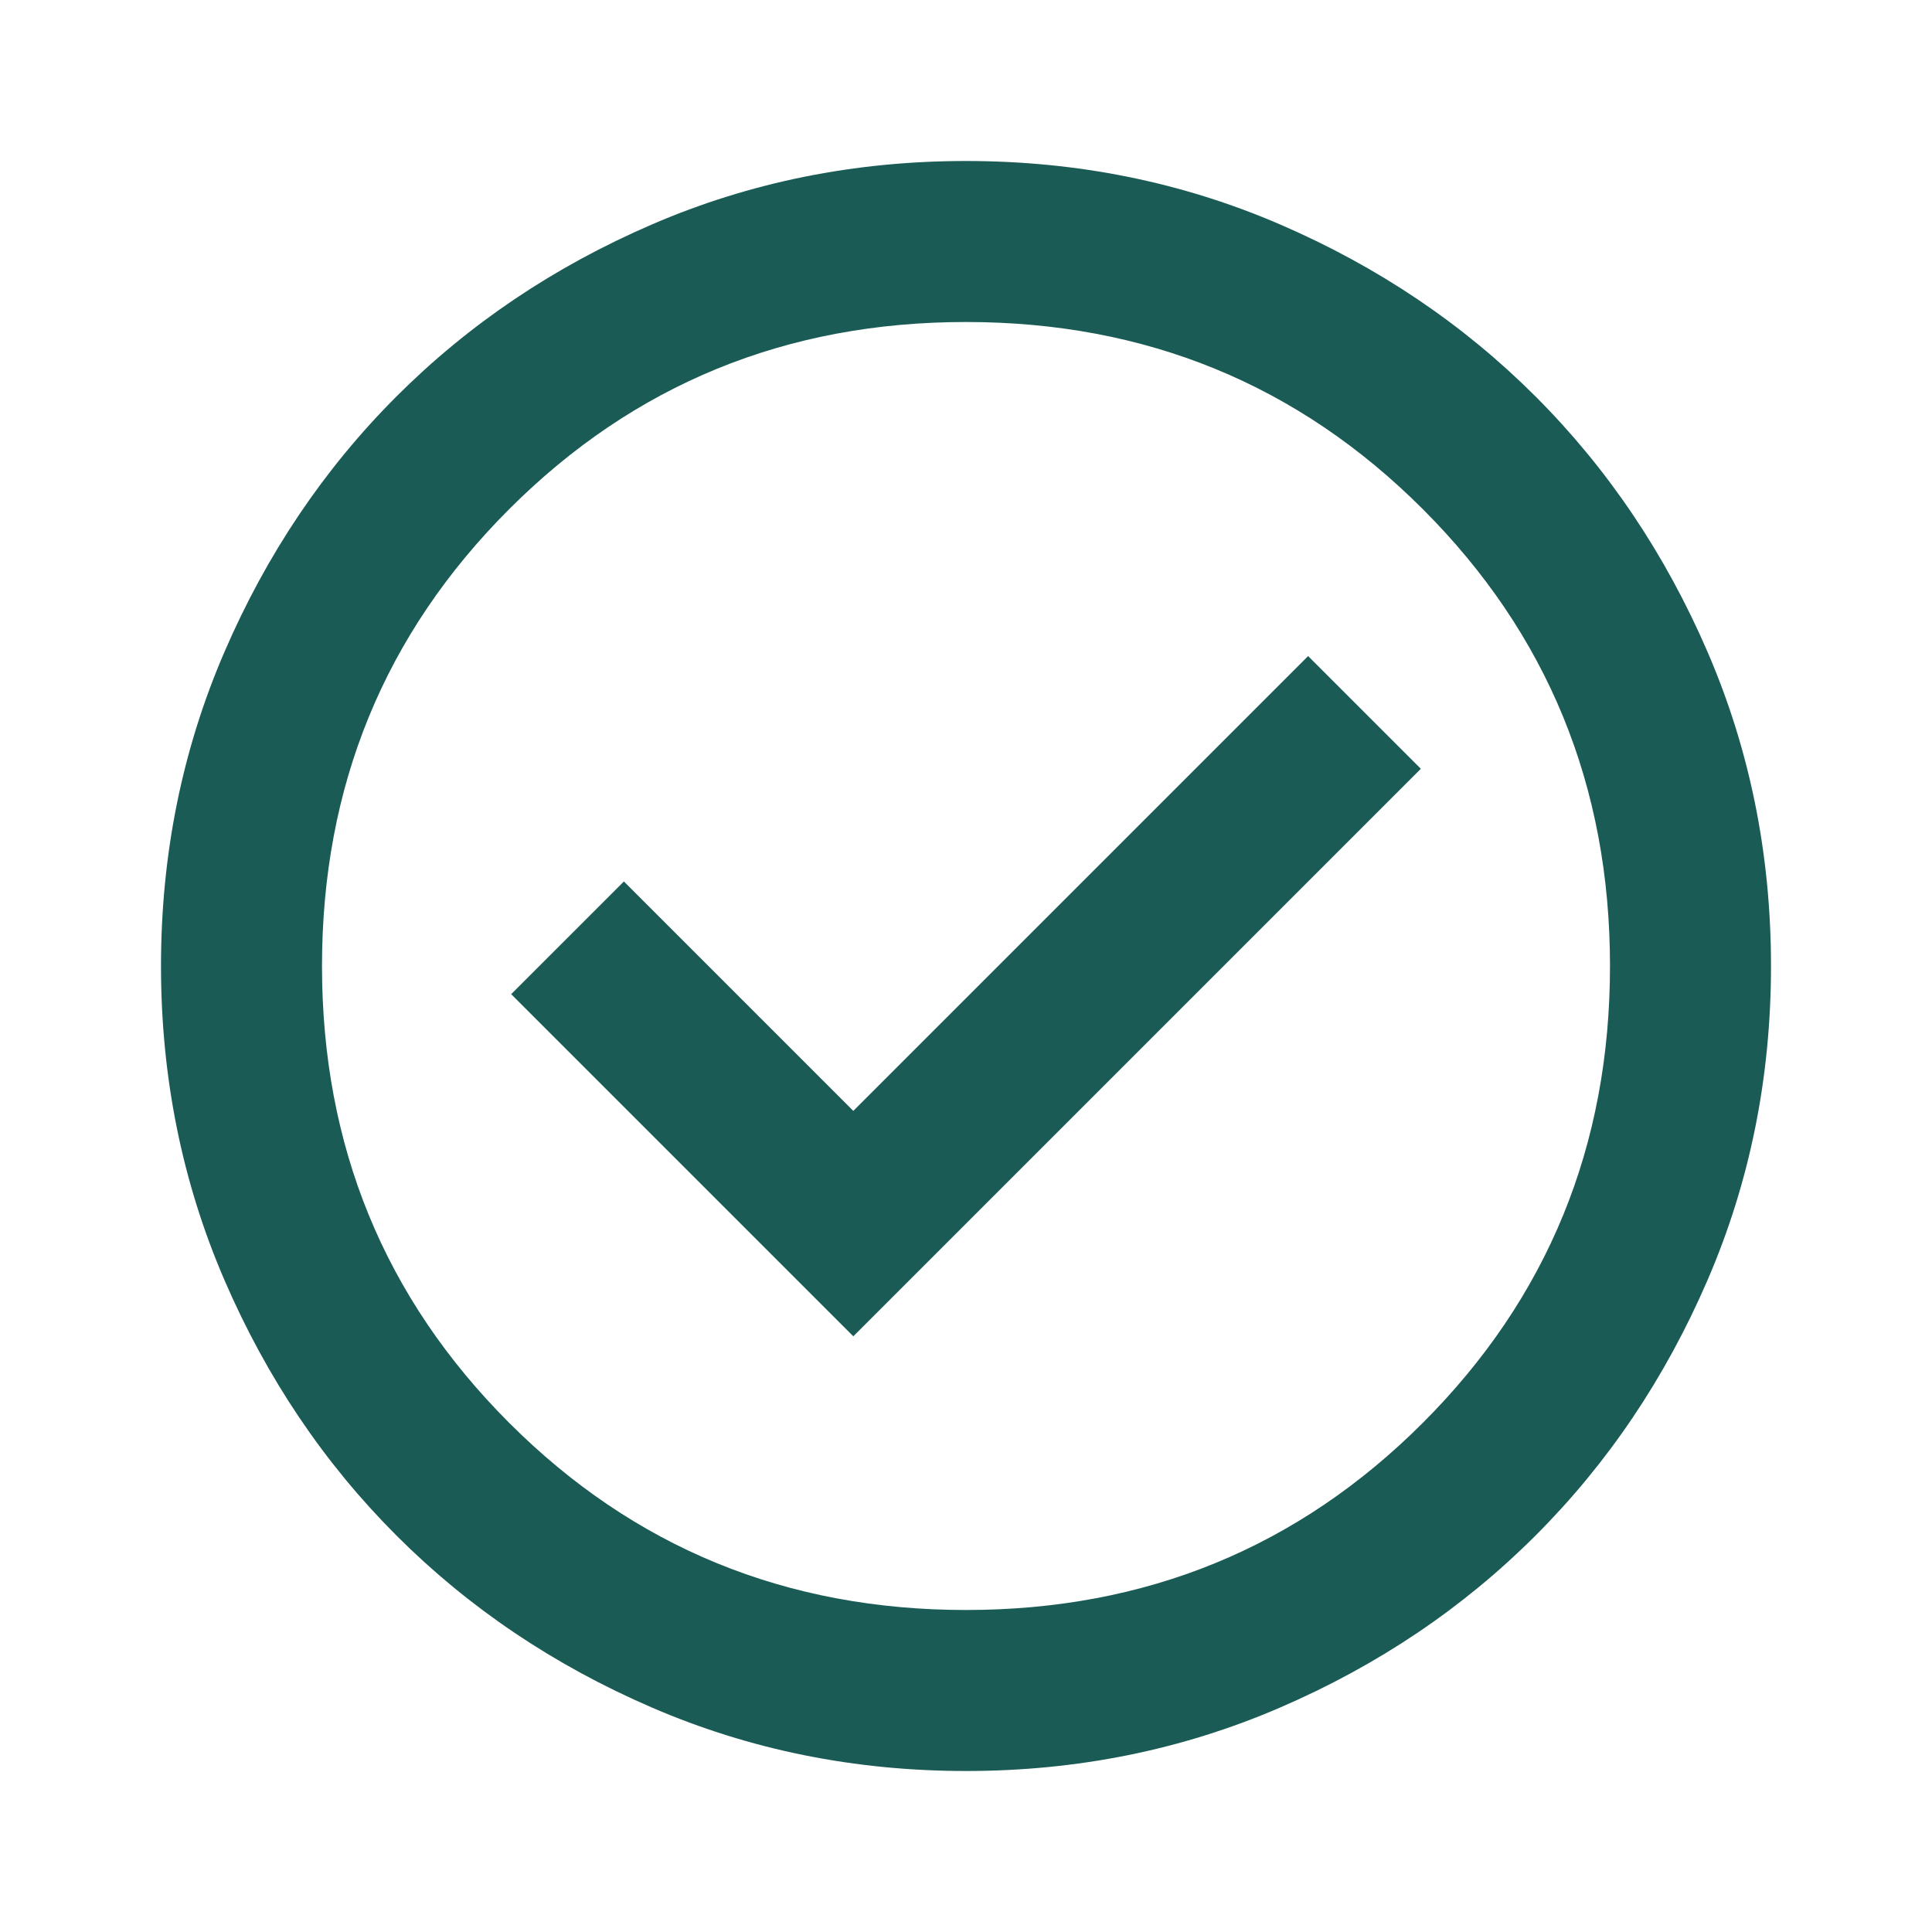
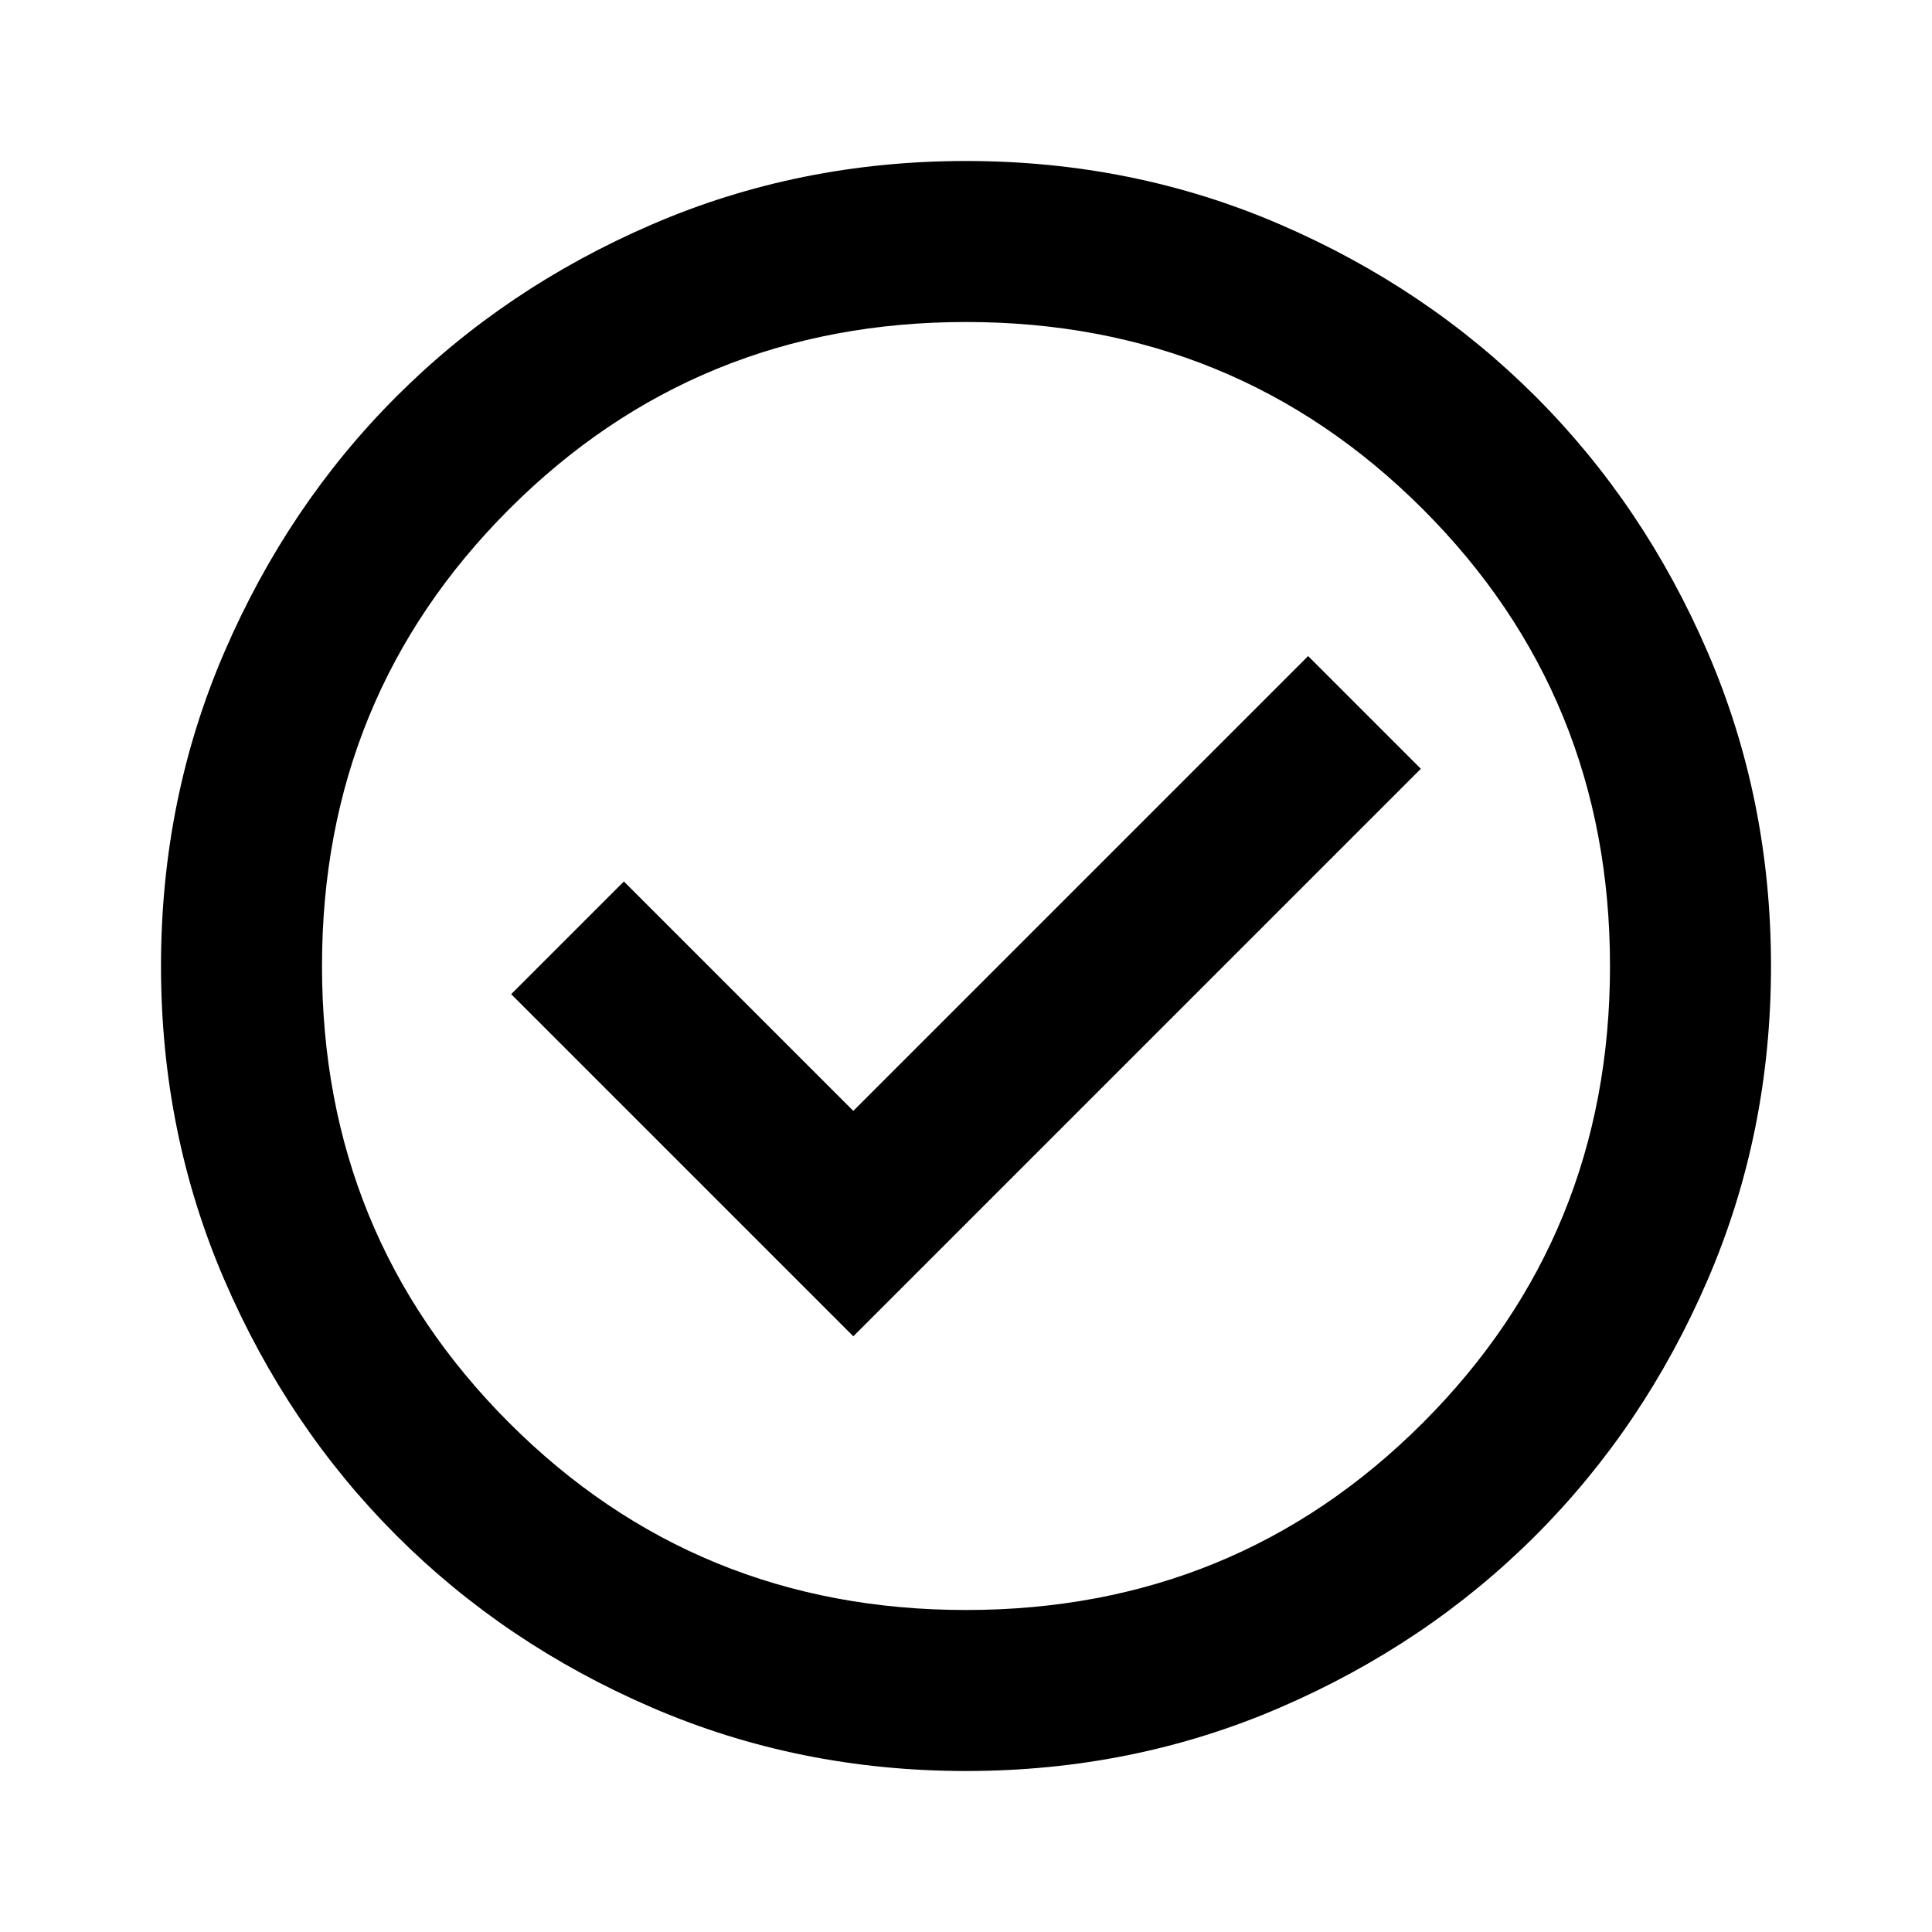
<svg xmlns="http://www.w3.org/2000/svg" width="96" height="96" viewBox="0 0 96 96" fill="none">
-   <mask id="mask0_14_84" style="mask-type:alpha" maskUnits="userSpaceOnUse" x="0" y="0" width="96" height="96">
+   <mask id="mask0_77_65" style="mask-type:alpha" maskUnits="userSpaceOnUse" x="0" y="0" width="96" height="96">
    <rect width="96" height="96" fill="#D9D9D9" />
  </mask>
-   <g mask="url(#mask0_14_84)">
-     <path d="M42.4 66.4L70.6 38.2L65 32.6L42.4 55.2L31 43.8L25.4 49.4L42.4 66.4ZM48 88C42.467 88 37.267 86.95 32.4 84.85C27.533 82.75 23.3 79.9 19.7 76.3C16.1 72.7 13.25 68.467 11.15 63.6C9.05 58.733 8 53.533 8 48C8 42.467 9.05 37.267 11.15 32.4C13.25 27.534 16.1 23.3 19.7 19.7C23.3 16.1 27.533 13.25 32.4 11.15C37.267 9.05 42.467 8 48 8C53.533 8 58.733 9.05 63.6 11.15C68.467 13.25 72.7 16.1 76.3 19.7C79.9 23.3 82.75 27.534 84.85 32.4C86.95 37.267 88 42.467 88 48C88 53.533 86.95 58.733 84.85 63.6C82.75 68.467 79.9 72.7 76.3 76.3C72.7 79.9 68.467 82.75 63.6 84.85C58.733 86.95 53.533 88 48 88ZM48 80C56.933 80 64.5 76.9 70.7 70.7C76.9 64.5 80 56.934 80 48C80 39.067 76.9 31.5 70.7 25.3C64.5 19.1 56.933 16 48 16C39.067 16 31.5 19.1 25.3 25.3C19.1 31.5 16 39.067 16 48C16 56.934 19.1 64.5 25.3 70.7C31.5 76.9 39.067 80 48 80Z" fill="#1A5B56" />
+   <g mask="url(#mask0_77_65)">
+     <path d="M42.4 66.4L70.6 38.2L65 32.6L42.4 55.2L31 43.8L25.4 49.4L42.4 66.4ZM48 88C42.467 88 37.267 86.95 32.4 84.85C27.533 82.75 23.3 79.9 19.7 76.3C16.1 72.7 13.25 68.467 11.15 63.6C9.05 58.733 8 53.533 8 48C8 42.467 9.05 37.267 11.15 32.4C13.25 27.534 16.1 23.3 19.7 19.7C23.3 16.1 27.533 13.25 32.4 11.15C37.267 9.05 42.467 8 48 8C53.533 8 58.733 9.05 63.6 11.15C68.467 13.25 72.7 16.1 76.3 19.7C79.9 23.3 82.75 27.534 84.85 32.4C86.95 37.267 88 42.467 88 48C88 53.533 86.95 58.733 84.85 63.6C82.75 68.467 79.9 72.7 76.3 76.3C72.7 79.9 68.467 82.75 63.6 84.85C58.733 86.95 53.533 88 48 88ZM48 80C56.933 80 64.5 76.9 70.7 70.7C76.9 64.5 80 56.934 80 48C80 39.067 76.9 31.5 70.7 25.3C64.5 19.1 56.933 16 48 16C39.067 16 31.5 19.1 25.3 25.3C19.1 31.5 16 39.067 16 48C16 56.934 19.1 64.5 25.3 70.7C31.5 76.9 39.067 80 48 80Z" fill="black" />
  </g>
</svg>
